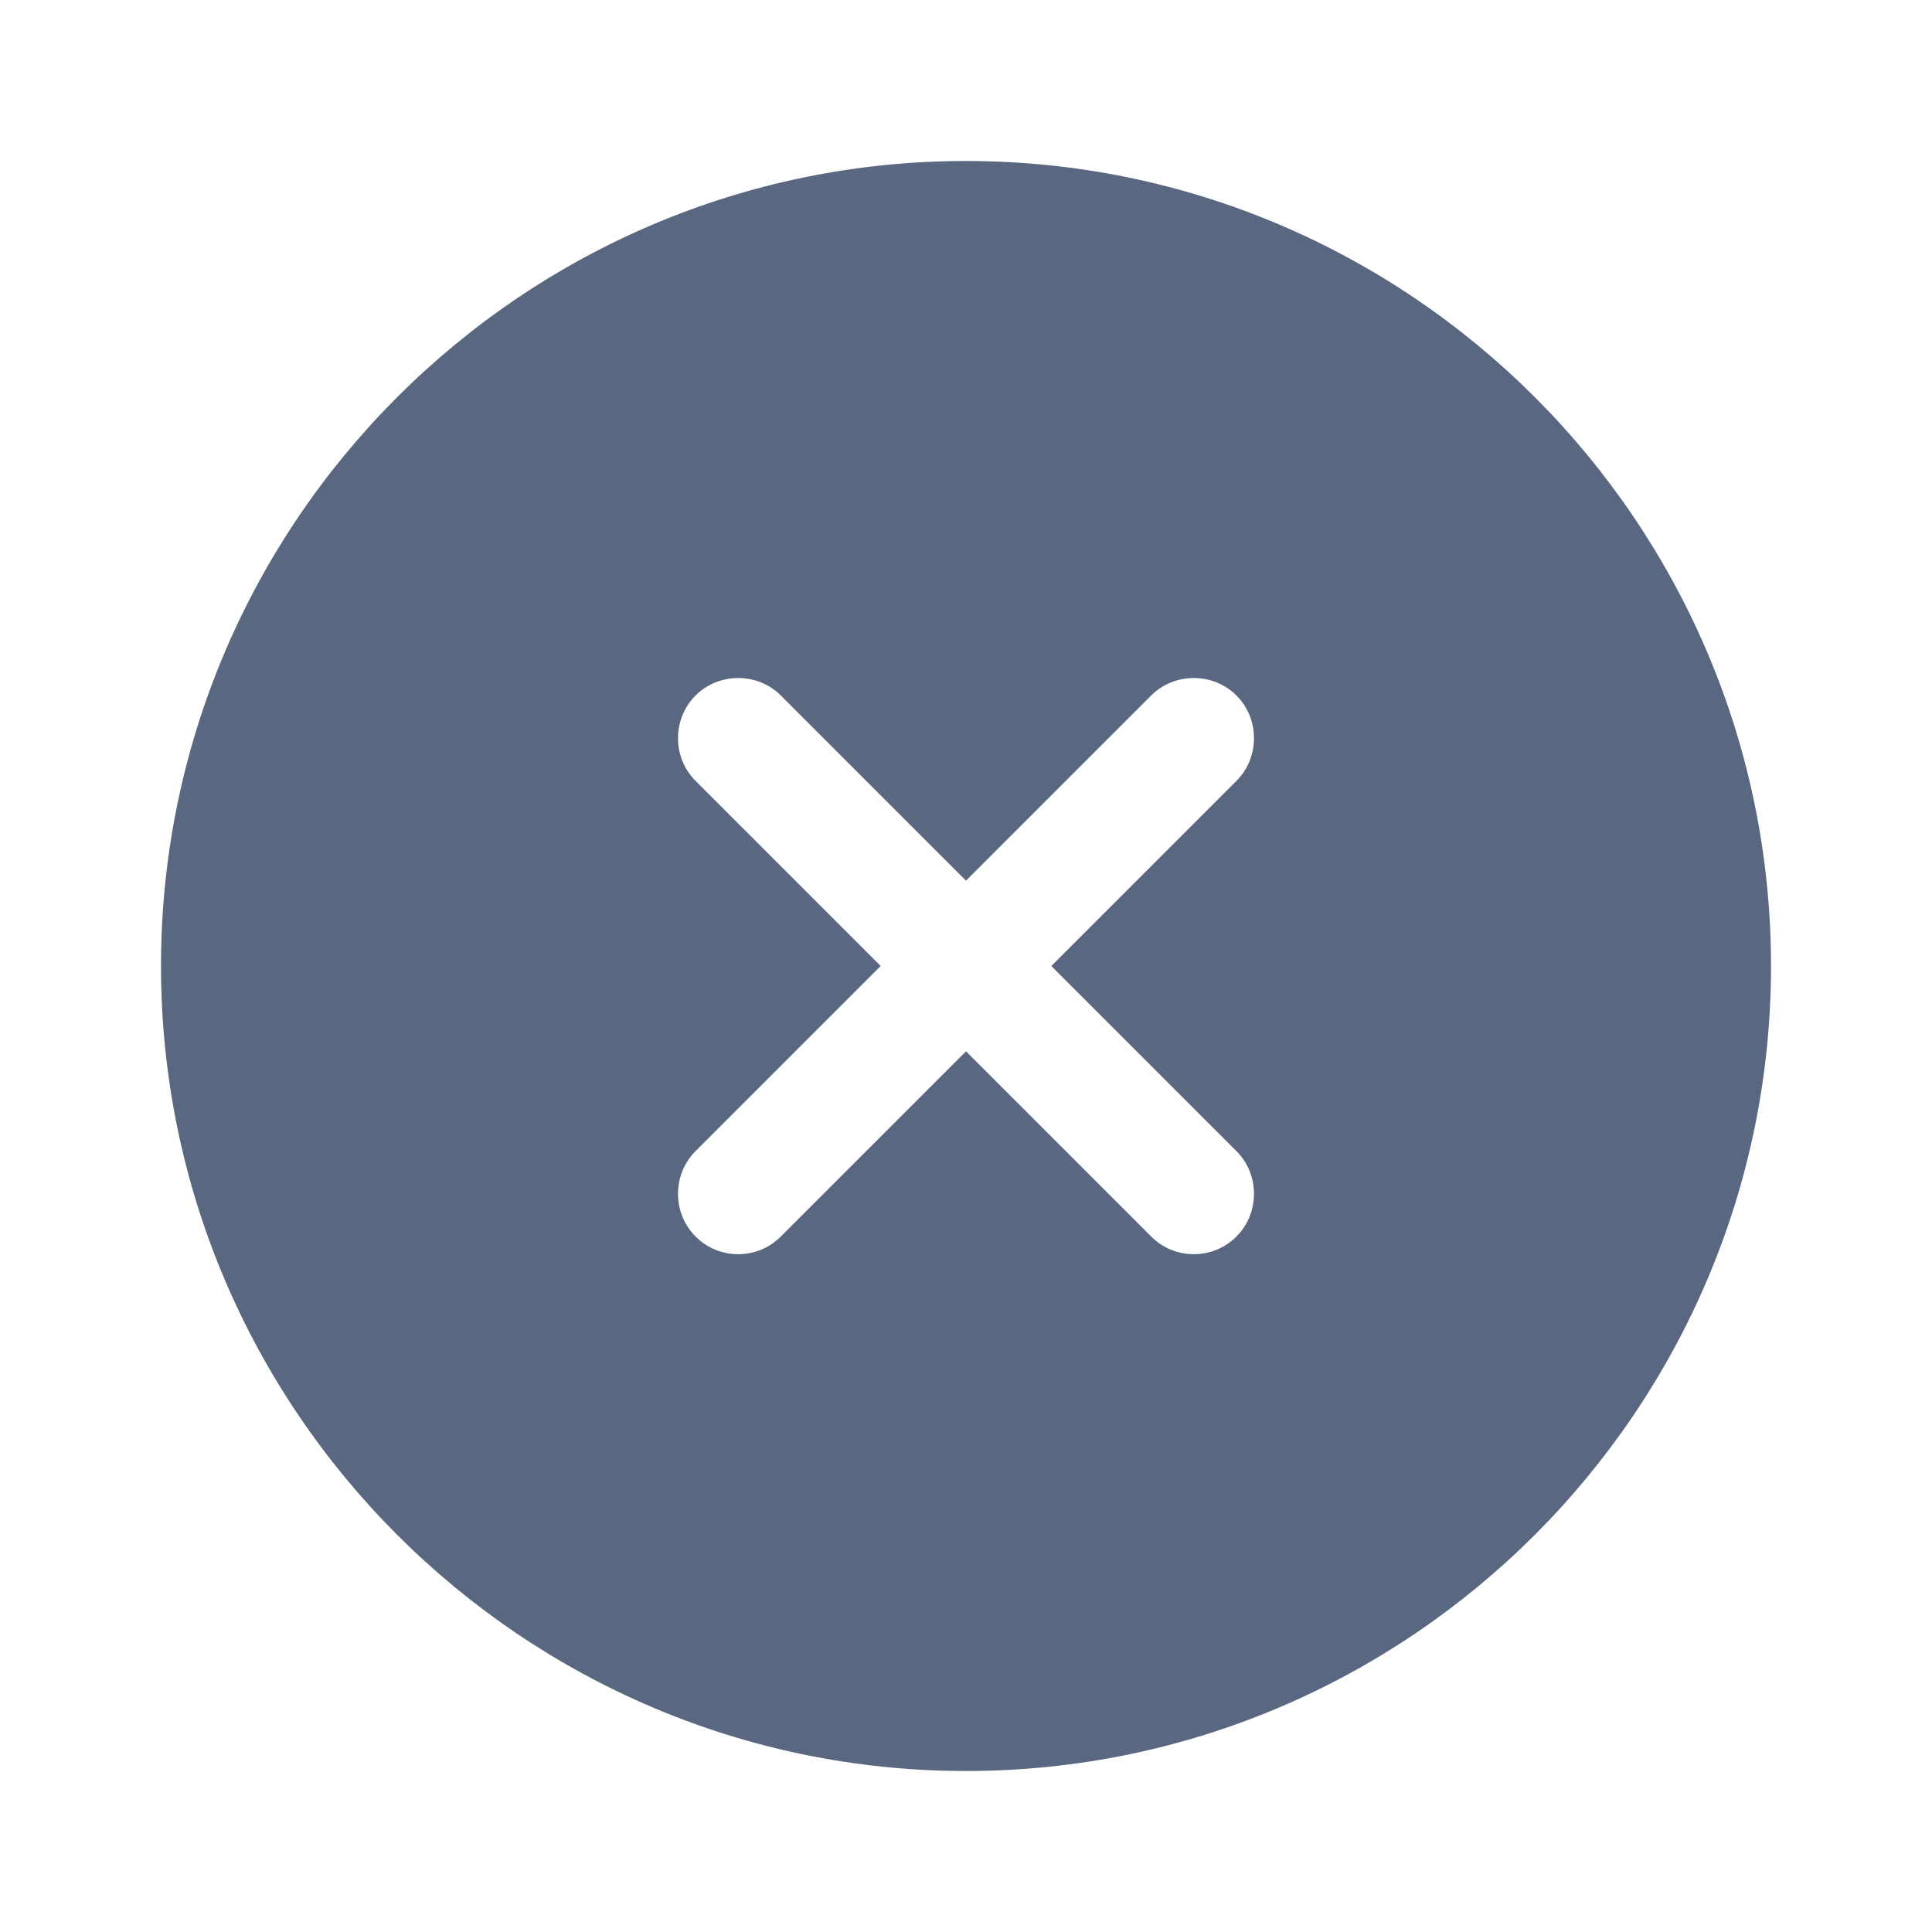
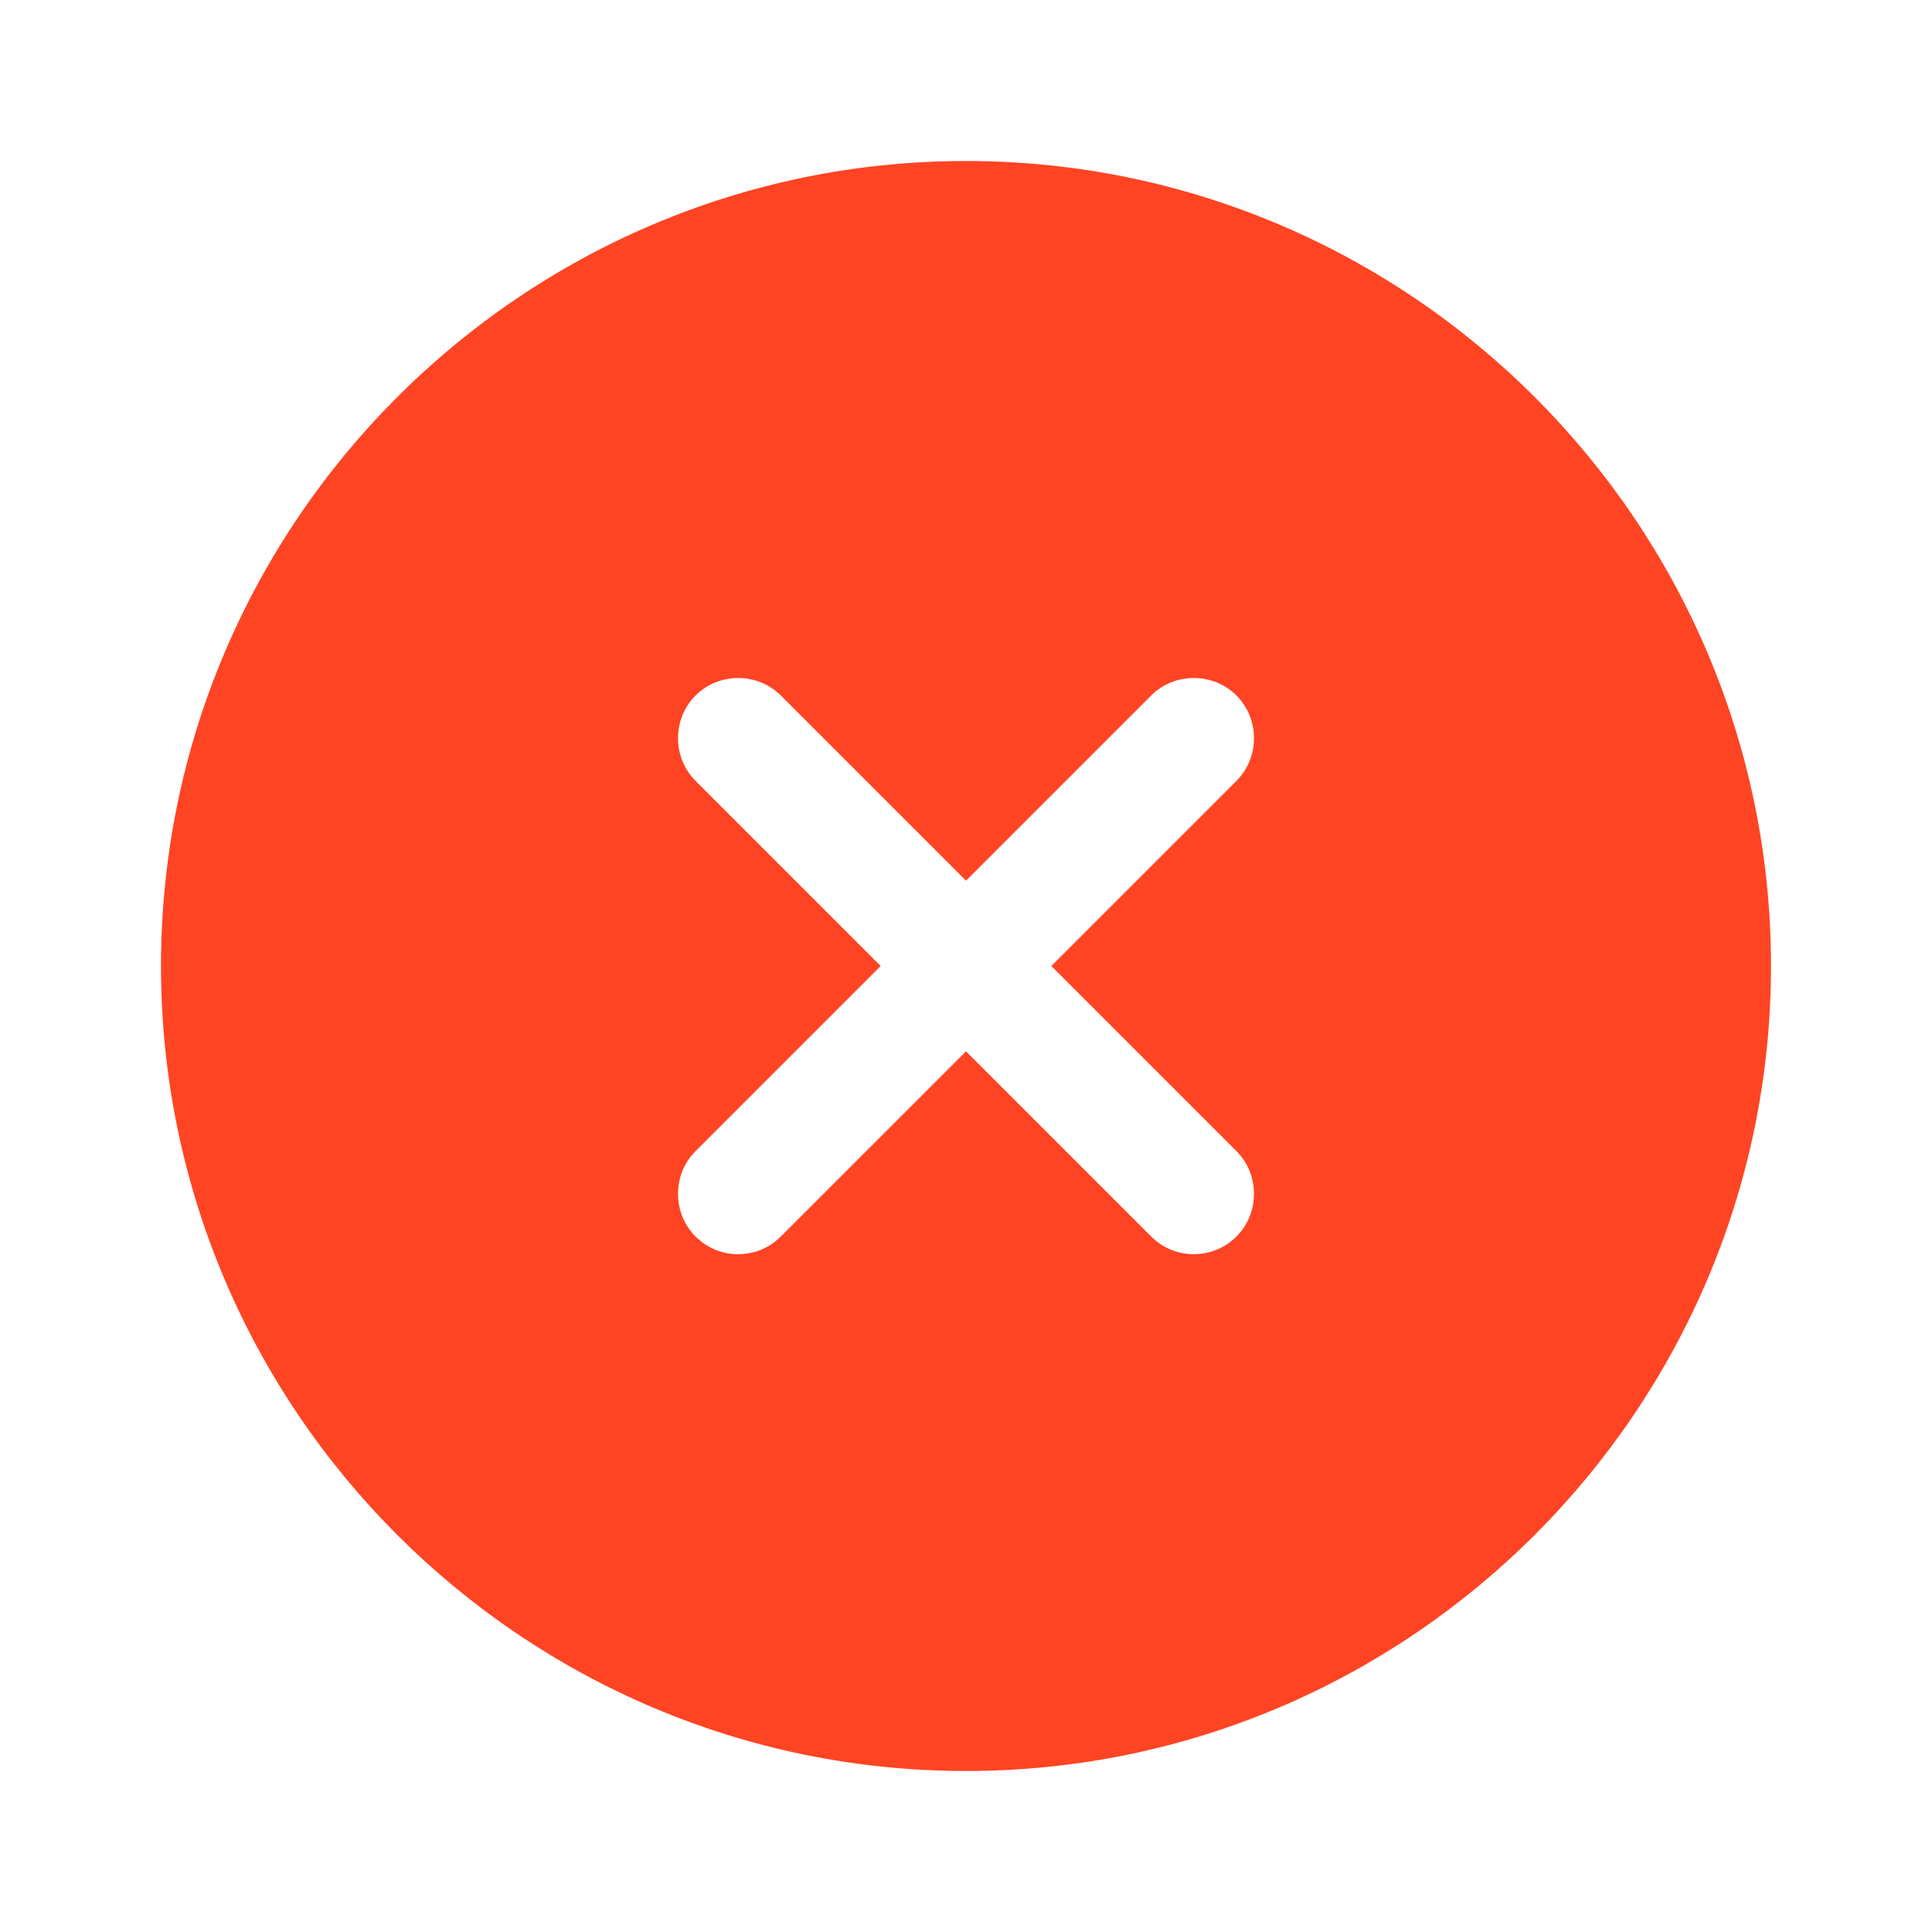
- <svg xmlns="http://www.w3.org/2000/svg" viewBox="0 0 24 24" fill="#596780">
+ <svg xmlns="http://www.w3.org/2000/svg" viewBox="0 0 24 24" fill="#FF4423">
  <path d="M12 2C6.49 2 2 6.49 2 12C2 17.51 6.49 22 12 22C17.51 22 22 17.51 22 12C22 6.49 17.51 2 12 2ZM15.36 14.3C15.65 14.59 15.65 15.07 15.36 15.36C15.21 15.51 15.02 15.58 14.83 15.58C14.64 15.58 14.45 15.51 14.3 15.36L12 13.06L9.7 15.36C9.55 15.51 9.36 15.58 9.17 15.58C8.98 15.58 8.79 15.51 8.64 15.36C8.35 15.07 8.35 14.59 8.64 14.3L10.94 12L8.64 9.7C8.35 9.41 8.35 8.93 8.64 8.64C8.93 8.35 9.41 8.35 9.7 8.64L12 10.94L14.3 8.64C14.59 8.35 15.07 8.35 15.36 8.64C15.65 8.93 15.65 9.41 15.36 9.7L13.06 12L15.36 14.3Z" />
</svg>
